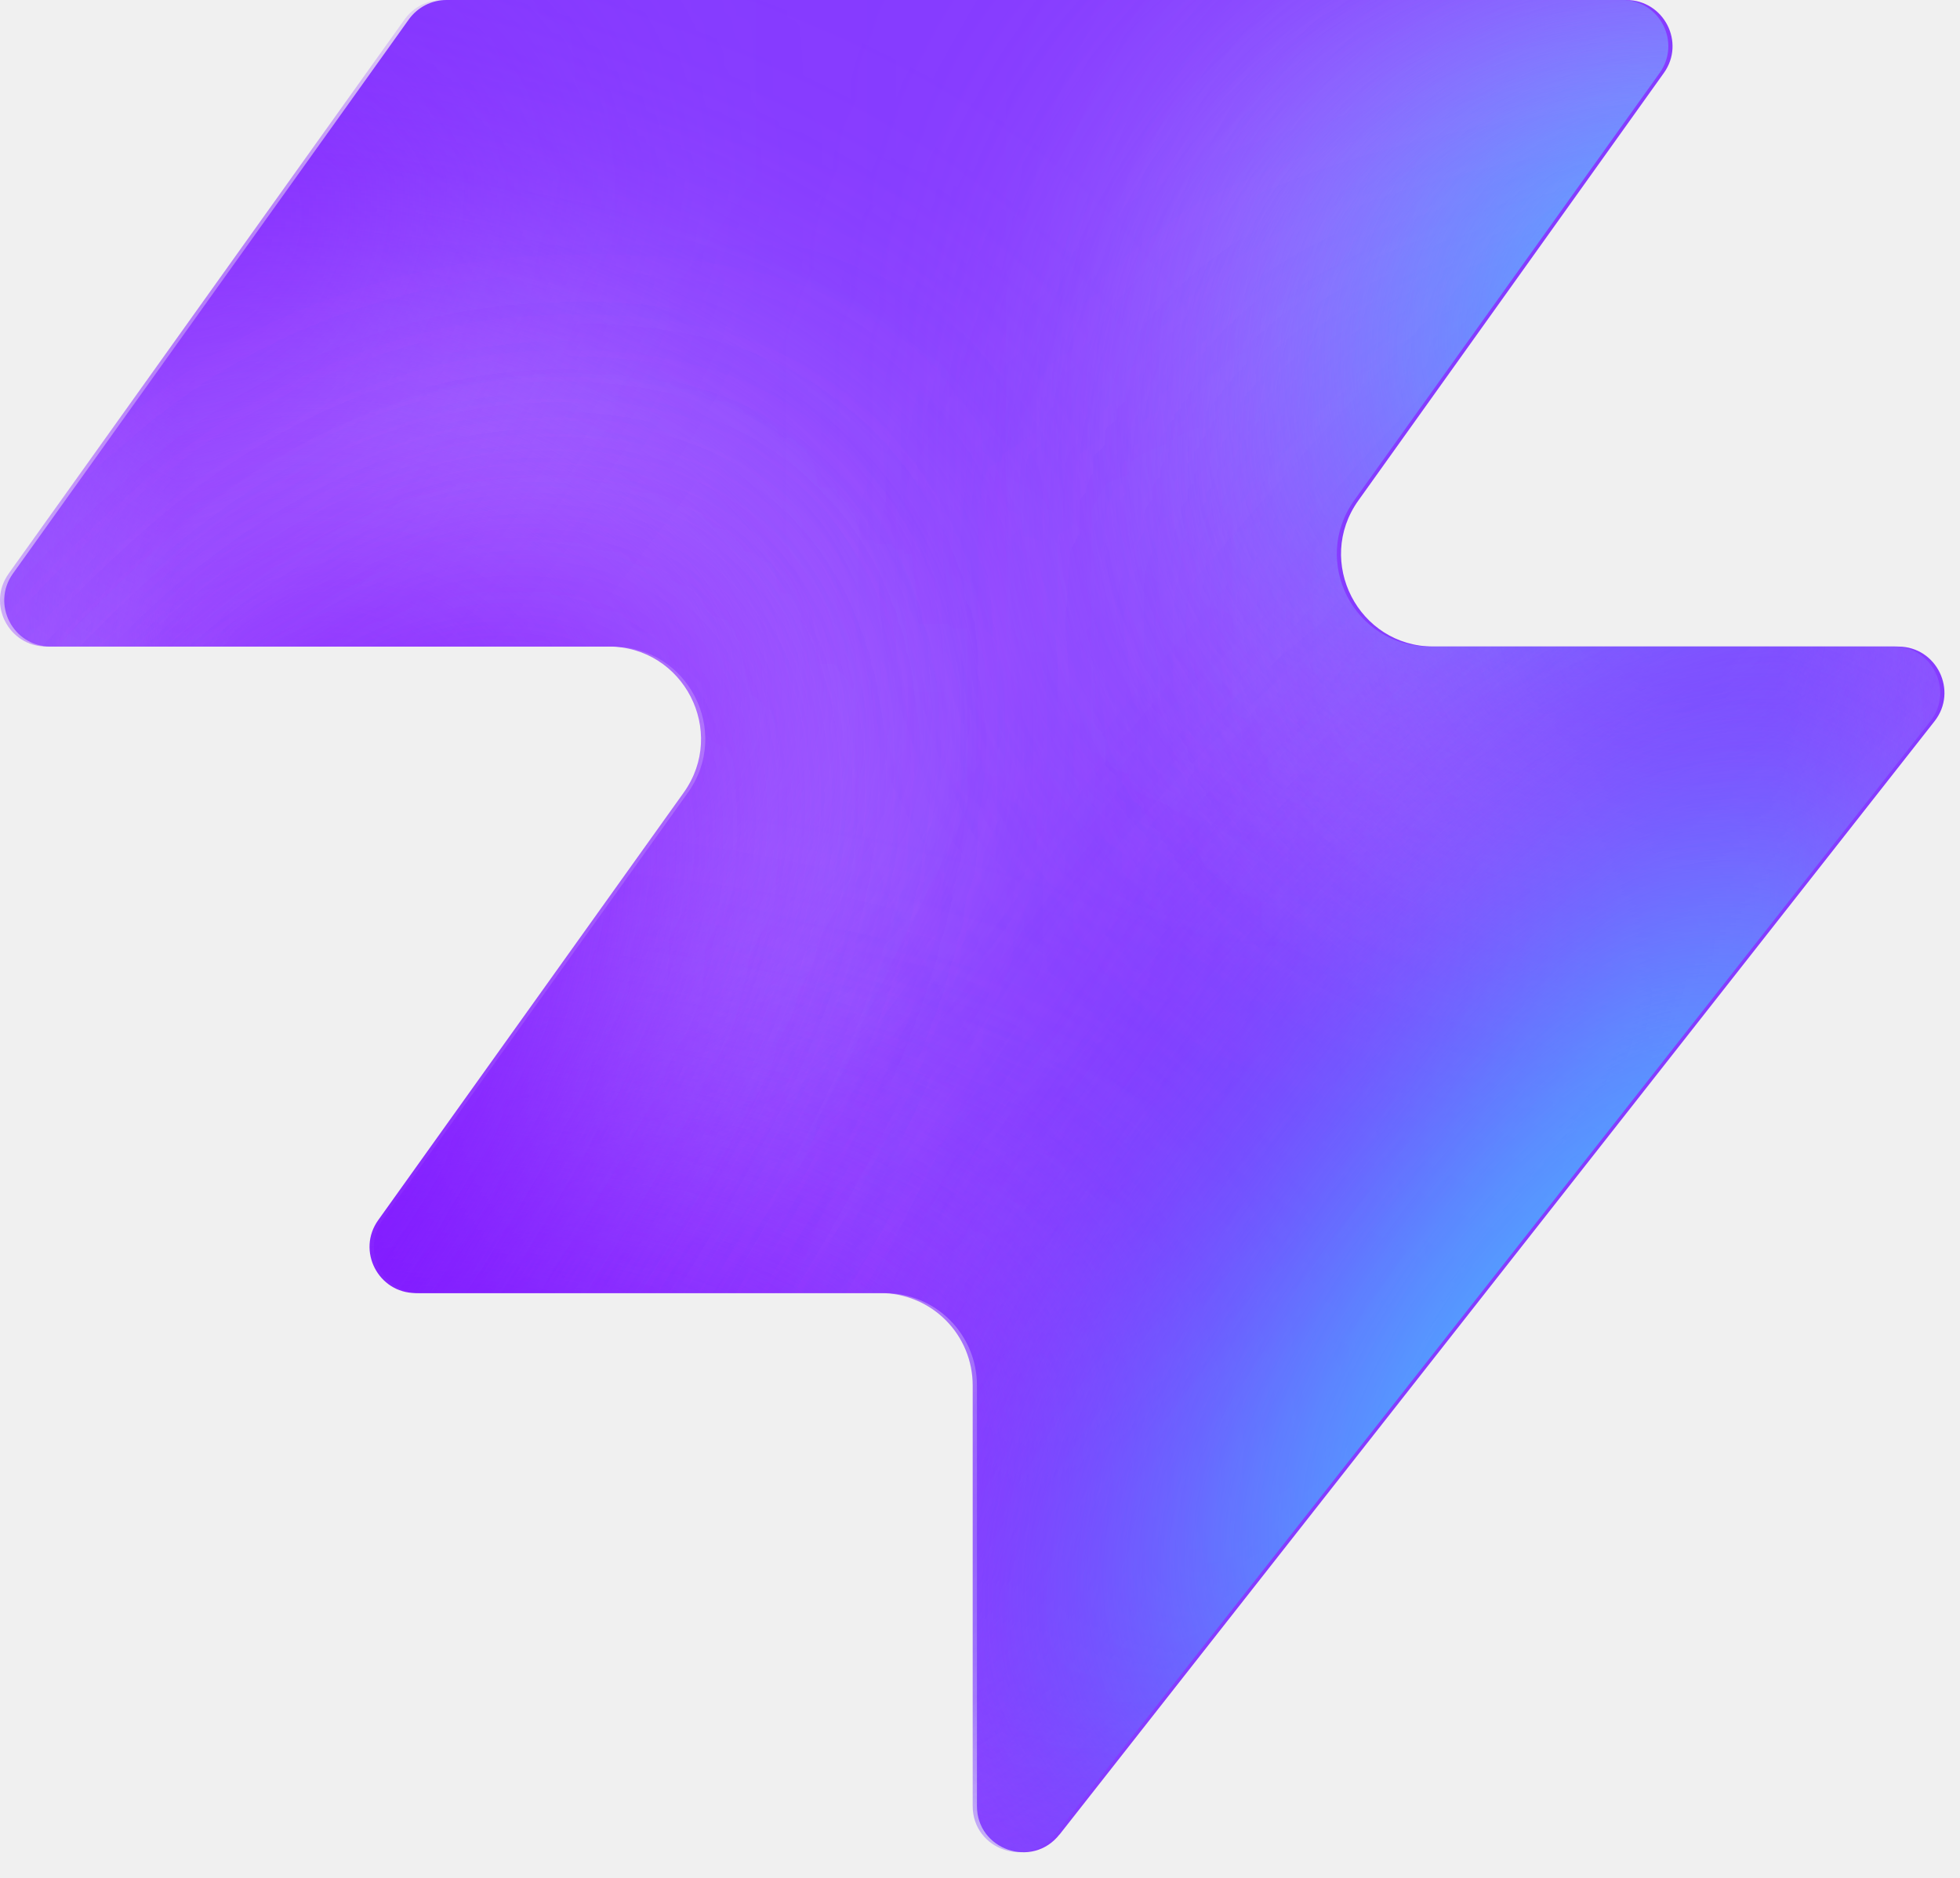
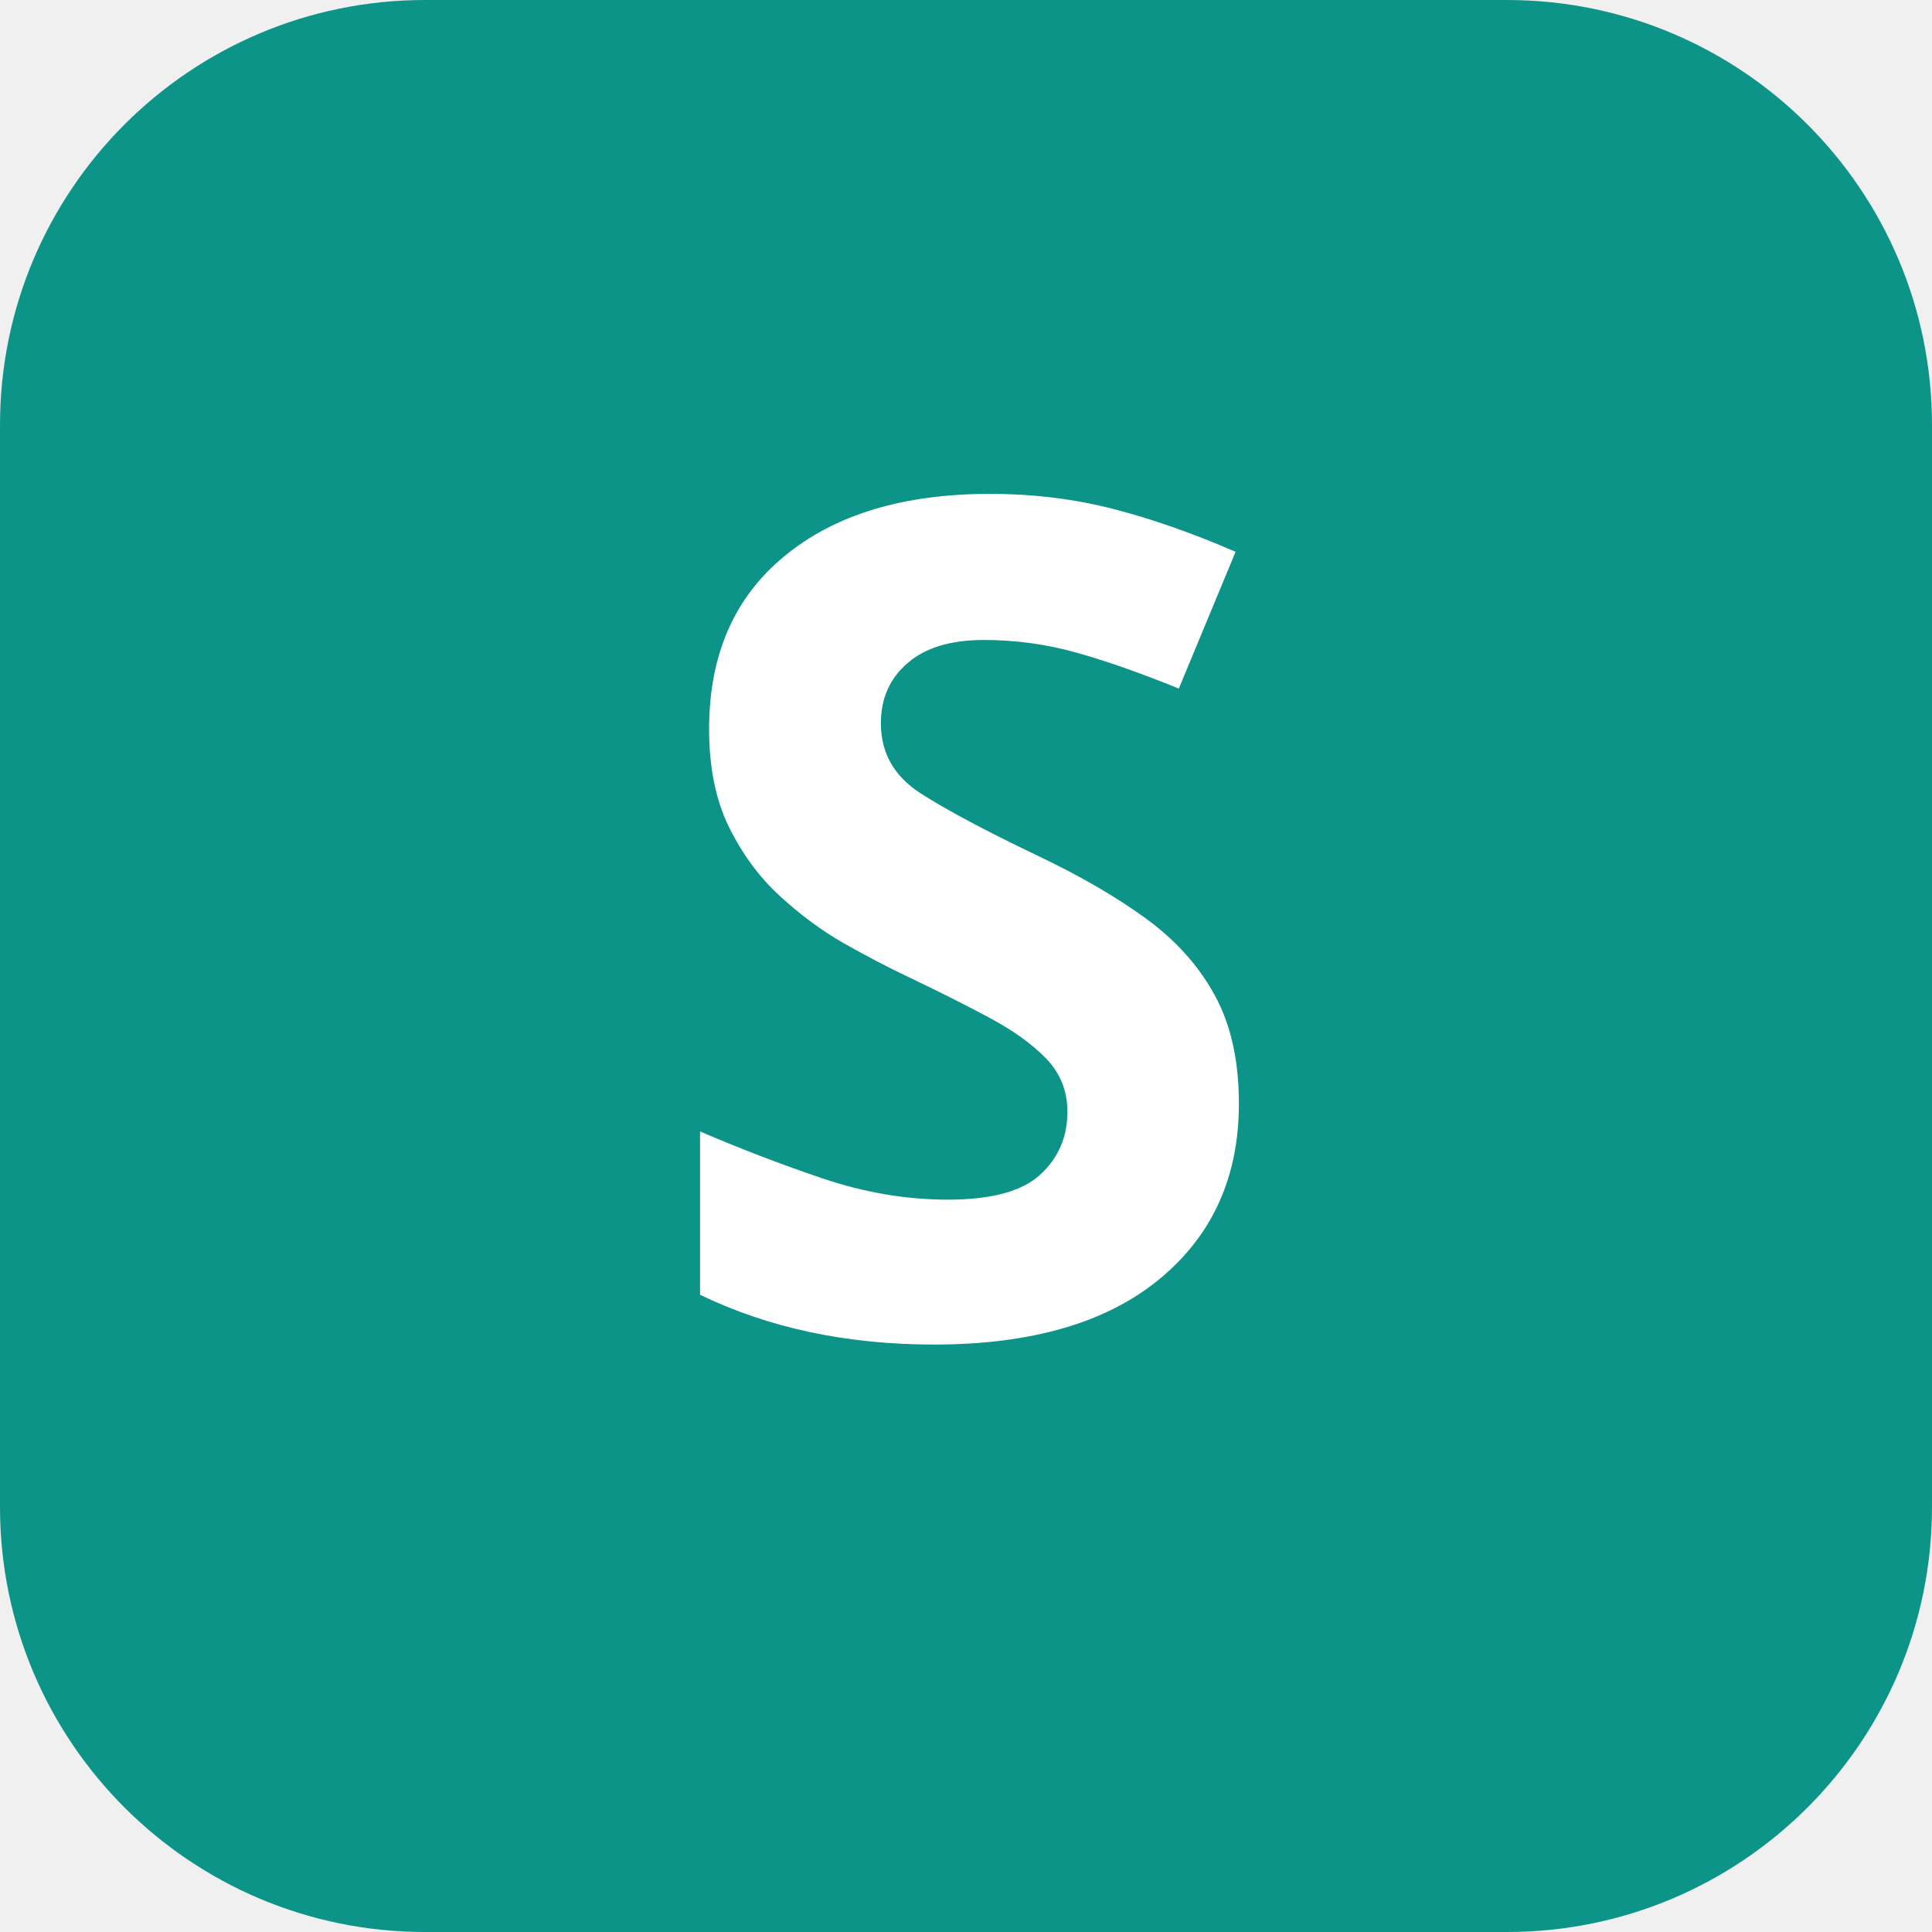
- <svg xmlns="http://www.w3.org/2000/svg" width="48" height="46" fill="none" viewBox="0 0 48 46">
-   <path fill="#863bff" d="M25.946 44.938c-.664.845-2.021.375-2.021-.698V33.937a2.26 2.26 0 0 0-2.262-2.262H10.287c-.92 0-1.456-1.04-.92-1.788l7.48-10.471c1.07-1.497 0-3.578-1.842-3.578H1.237c-.92 0-1.456-1.04-.92-1.788L10.013.474c.214-.297.556-.474.92-.474h28.894c.92 0 1.456 1.04.92 1.788l-7.48 10.471c-1.07 1.498 0 3.579 1.842 3.579h11.377c.943 0 1.473 1.088.89 1.83L25.947 44.94z" style="fill:#863bff;fill:color(display-p3 .525 .23 1);fill-opacity:1" />
-   <mask id="a" width="48" height="46" x="0" y="0" maskUnits="userSpaceOnUse" style="mask-type:alpha">
-     <path fill="#000" d="M25.842 44.938c-.664.844-2.021.375-2.021-.698V33.937a2.26 2.26 0 0 0-2.262-2.262H10.183c-.92 0-1.456-1.04-.92-1.788l7.48-10.471c1.07-1.498 0-3.579-1.842-3.579H1.133c-.92 0-1.456-1.04-.92-1.787L9.91.473c.214-.297.556-.474.92-.474h28.894c.92 0 1.456 1.04.92 1.788l-7.48 10.471c-1.07 1.498 0 3.578 1.842 3.578h11.377c.943 0 1.473 1.088.89 1.832L25.843 44.94z" style="fill:#000;fill-opacity:1" />
-   </mask>
-   <g mask="url(#a)">
-     <g filter="url(#b)">
-       <ellipse cx="5.508" cy="14.704" fill="#ede6ff" rx="5.508" ry="14.704" style="fill:#ede6ff;fill:color(display-p3 .927 .903 1);fill-opacity:1" transform="matrix(.00324 1 1 -.00324 -4.47 31.516)" />
-     </g>
-     <g filter="url(#c)">
-       <ellipse cx="10.399" cy="29.851" fill="#ede6ff" rx="10.399" ry="29.851" style="fill:#ede6ff;fill:color(display-p3 .927 .903 1);fill-opacity:1" transform="matrix(.00324 1 1 -.00324 -39.328 7.883)" />
-     </g>
-     <g filter="url(#d)">
-       <ellipse cx="5.508" cy="30.487" fill="#7e14ff" rx="5.508" ry="30.487" style="fill:#7e14ff;fill:color(display-p3 .492 .077 1);fill-opacity:1" transform="rotate(89.814 -25.913 -14.639)scale(1 -1)" />
-     </g>
-     <g filter="url(#e)">
-       <ellipse cx="5.508" cy="30.599" fill="#7e14ff" rx="5.508" ry="30.599" style="fill:#7e14ff;fill:color(display-p3 .492 .077 1);fill-opacity:1" transform="rotate(89.814 -32.644 -3.334)scale(1 -1)" />
-     </g>
-     <g filter="url(#f)">
-       <ellipse cx="5.508" cy="30.599" fill="#7e14ff" rx="5.508" ry="30.599" style="fill:#7e14ff;fill:color(display-p3 .492 .077 1);fill-opacity:1" transform="matrix(.00324 1 1 -.00324 -34.34 30.47)" />
-     </g>
-     <g filter="url(#g)">
-       <ellipse cx="14.072" cy="22.078" fill="#ede6ff" rx="14.072" ry="22.078" style="fill:#ede6ff;fill:color(display-p3 .927 .903 1);fill-opacity:1" transform="rotate(93.35 24.506 48.493)scale(-1 1)" />
-     </g>
-     <g filter="url(#h)">
-       <ellipse cx="3.47" cy="21.501" fill="#7e14ff" rx="3.47" ry="21.501" style="fill:#7e14ff;fill:color(display-p3 .492 .077 1);fill-opacity:1" transform="rotate(89.009 28.708 47.59)scale(-1 1)" />
-     </g>
-     <g filter="url(#i)">
-       <ellipse cx="3.47" cy="21.501" fill="#7e14ff" rx="3.47" ry="21.501" style="fill:#7e14ff;fill:color(display-p3 .492 .077 1);fill-opacity:1" transform="rotate(89.009 28.708 47.59)scale(-1 1)" />
-     </g>
-     <g filter="url(#j)">
-       <ellipse cx=".387" cy="8.972" fill="#7e14ff" rx="4.407" ry="29.108" style="fill:#7e14ff;fill:color(display-p3 .492 .077 1);fill-opacity:1" transform="rotate(39.51 .387 8.972)" />
-     </g>
-     <g filter="url(#k)">
-       <ellipse cx="47.523" cy="-6.092" fill="#7e14ff" rx="4.407" ry="29.108" style="fill:#7e14ff;fill:color(display-p3 .492 .077 1);fill-opacity:1" transform="rotate(37.892 47.523 -6.092)" />
-     </g>
-     <g filter="url(#l)">
-       <ellipse cx="41.412" cy="6.333" fill="#47bfff" rx="5.971" ry="9.665" style="fill:#47bfff;fill:color(display-p3 .28 .748 1);fill-opacity:1" transform="rotate(37.892 41.412 6.333)" />
-     </g>
-     <g filter="url(#m)">
-       <ellipse cx="-1.879" cy="38.332" fill="#7e14ff" rx="4.407" ry="29.108" style="fill:#7e14ff;fill:color(display-p3 .492 .077 1);fill-opacity:1" transform="rotate(37.892 -1.88 38.332)" />
-     </g>
-     <g filter="url(#n)">
-       <ellipse cx="-1.879" cy="38.332" fill="#7e14ff" rx="4.407" ry="29.108" style="fill:#7e14ff;fill:color(display-p3 .492 .077 1);fill-opacity:1" transform="rotate(37.892 -1.88 38.332)" />
-     </g>
-     <g filter="url(#o)">
-       <ellipse cx="35.651" cy="29.907" fill="#7e14ff" rx="4.407" ry="29.108" style="fill:#7e14ff;fill:color(display-p3 .492 .077 1);fill-opacity:1" transform="rotate(37.892 35.651 29.907)" />
-     </g>
-     <g filter="url(#p)">
-       <ellipse cx="38.418" cy="32.4" fill="#47bfff" rx="5.971" ry="15.297" style="fill:#47bfff;fill:color(display-p3 .28 .748 1);fill-opacity:1" transform="rotate(37.892 38.418 32.4)" />
-     </g>
-   </g>
-   <defs>
-     <filter id="b" width="60.045" height="41.654" x="-19.77" y="16.149" color-interpolation-filters="sRGB" filterUnits="userSpaceOnUse">
-       <feFlood flood-opacity="0" result="BackgroundImageFix" />
-       <feBlend in="SourceGraphic" in2="BackgroundImageFix" result="shape" />
-       <feGaussianBlur result="effect1_foregroundBlur_2002_17158" stdDeviation="7.659" />
-     </filter>
-     <filter id="c" width="90.34" height="51.437" x="-54.613" y="-7.533" color-interpolation-filters="sRGB" filterUnits="userSpaceOnUse">
-       <feFlood flood-opacity="0" result="BackgroundImageFix" />
-       <feBlend in="SourceGraphic" in2="BackgroundImageFix" result="shape" />
-       <feGaussianBlur result="effect1_foregroundBlur_2002_17158" stdDeviation="7.659" />
-     </filter>
-     <filter id="d" width="79.355" height="29.4" x="-49.64" y="2.03" color-interpolation-filters="sRGB" filterUnits="userSpaceOnUse">
-       <feFlood flood-opacity="0" result="BackgroundImageFix" />
-       <feBlend in="SourceGraphic" in2="BackgroundImageFix" result="shape" />
-       <feGaussianBlur result="effect1_foregroundBlur_2002_17158" stdDeviation="4.596" />
-     </filter>
-     <filter id="e" width="79.579" height="29.4" x="-45.045" y="20.029" color-interpolation-filters="sRGB" filterUnits="userSpaceOnUse">
-       <feFlood flood-opacity="0" result="BackgroundImageFix" />
-       <feBlend in="SourceGraphic" in2="BackgroundImageFix" result="shape" />
-       <feGaussianBlur result="effect1_foregroundBlur_2002_17158" stdDeviation="4.596" />
-     </filter>
-     <filter id="f" width="79.579" height="29.4" x="-43.513" y="21.178" color-interpolation-filters="sRGB" filterUnits="userSpaceOnUse">
-       <feFlood flood-opacity="0" result="BackgroundImageFix" />
-       <feBlend in="SourceGraphic" in2="BackgroundImageFix" result="shape" />
-       <feGaussianBlur result="effect1_foregroundBlur_2002_17158" stdDeviation="4.596" />
-     </filter>
-     <filter id="g" width="74.749" height="58.852" x="15.756" y="-17.901" color-interpolation-filters="sRGB" filterUnits="userSpaceOnUse">
-       <feFlood flood-opacity="0" result="BackgroundImageFix" />
-       <feBlend in="SourceGraphic" in2="BackgroundImageFix" result="shape" />
-       <feGaussianBlur result="effect1_foregroundBlur_2002_17158" stdDeviation="7.659" />
-     </filter>
-     <filter id="h" width="61.377" height="25.362" x="23.548" y="2.284" color-interpolation-filters="sRGB" filterUnits="userSpaceOnUse">
-       <feFlood flood-opacity="0" result="BackgroundImageFix" />
-       <feBlend in="SourceGraphic" in2="BackgroundImageFix" result="shape" />
-       <feGaussianBlur result="effect1_foregroundBlur_2002_17158" stdDeviation="4.596" />
-     </filter>
-     <filter id="i" width="61.377" height="25.362" x="23.548" y="2.284" color-interpolation-filters="sRGB" filterUnits="userSpaceOnUse">
-       <feFlood flood-opacity="0" result="BackgroundImageFix" />
-       <feBlend in="SourceGraphic" in2="BackgroundImageFix" result="shape" />
-       <feGaussianBlur result="effect1_foregroundBlur_2002_17158" stdDeviation="4.596" />
-     </filter>
-     <filter id="j" width="56.045" height="63.649" x="-27.636" y="-22.853" color-interpolation-filters="sRGB" filterUnits="userSpaceOnUse">
-       <feFlood flood-opacity="0" result="BackgroundImageFix" />
-       <feBlend in="SourceGraphic" in2="BackgroundImageFix" result="shape" />
-       <feGaussianBlur result="effect1_foregroundBlur_2002_17158" stdDeviation="4.596" />
-     </filter>
-     <filter id="k" width="54.814" height="64.646" x="20.116" y="-38.415" color-interpolation-filters="sRGB" filterUnits="userSpaceOnUse">
-       <feFlood flood-opacity="0" result="BackgroundImageFix" />
-       <feBlend in="SourceGraphic" in2="BackgroundImageFix" result="shape" />
-       <feGaussianBlur result="effect1_foregroundBlur_2002_17158" stdDeviation="4.596" />
-     </filter>
-     <filter id="l" width="33.541" height="35.313" x="24.641" y="-11.323" color-interpolation-filters="sRGB" filterUnits="userSpaceOnUse">
-       <feFlood flood-opacity="0" result="BackgroundImageFix" />
-       <feBlend in="SourceGraphic" in2="BackgroundImageFix" result="shape" />
-       <feGaussianBlur result="effect1_foregroundBlur_2002_17158" stdDeviation="4.596" />
-     </filter>
-     <filter id="m" width="54.814" height="64.646" x="-29.286" y="6.009" color-interpolation-filters="sRGB" filterUnits="userSpaceOnUse">
-       <feFlood flood-opacity="0" result="BackgroundImageFix" />
-       <feBlend in="SourceGraphic" in2="BackgroundImageFix" result="shape" />
-       <feGaussianBlur result="effect1_foregroundBlur_2002_17158" stdDeviation="4.596" />
-     </filter>
-     <filter id="n" width="54.814" height="64.646" x="-29.286" y="6.009" color-interpolation-filters="sRGB" filterUnits="userSpaceOnUse">
-       <feFlood flood-opacity="0" result="BackgroundImageFix" />
-       <feBlend in="SourceGraphic" in2="BackgroundImageFix" result="shape" />
-       <feGaussianBlur result="effect1_foregroundBlur_2002_17158" stdDeviation="4.596" />
-     </filter>
-     <filter id="o" width="54.814" height="64.646" x="8.244" y="-2.416" color-interpolation-filters="sRGB" filterUnits="userSpaceOnUse">
-       <feFlood flood-opacity="0" result="BackgroundImageFix" />
-       <feBlend in="SourceGraphic" in2="BackgroundImageFix" result="shape" />
-       <feGaussianBlur result="effect1_foregroundBlur_2002_17158" stdDeviation="4.596" />
-     </filter>
-     <filter id="p" width="39.409" height="43.623" x="18.713" y="10.588" color-interpolation-filters="sRGB" filterUnits="userSpaceOnUse">
-       <feFlood flood-opacity="0" result="BackgroundImageFix" />
-       <feBlend in="SourceGraphic" in2="BackgroundImageFix" result="shape" />
-       <feGaussianBlur result="effect1_foregroundBlur_2002_17158" stdDeviation="4.596" />
-     </filter>
-   </defs>
+ <svg xmlns="http://www.w3.org/2000/svg" viewBox="0 0 100 100">
+   <rect width="100" height="100" rx="22" fill="#0d9488" />
+   <text x="50" y="69" font-size="60" font-family="'Noto Sans','Segoe UI',Arial,sans-serif" font-weight="700" text-anchor="middle" fill="#fff">S</text>
</svg>
